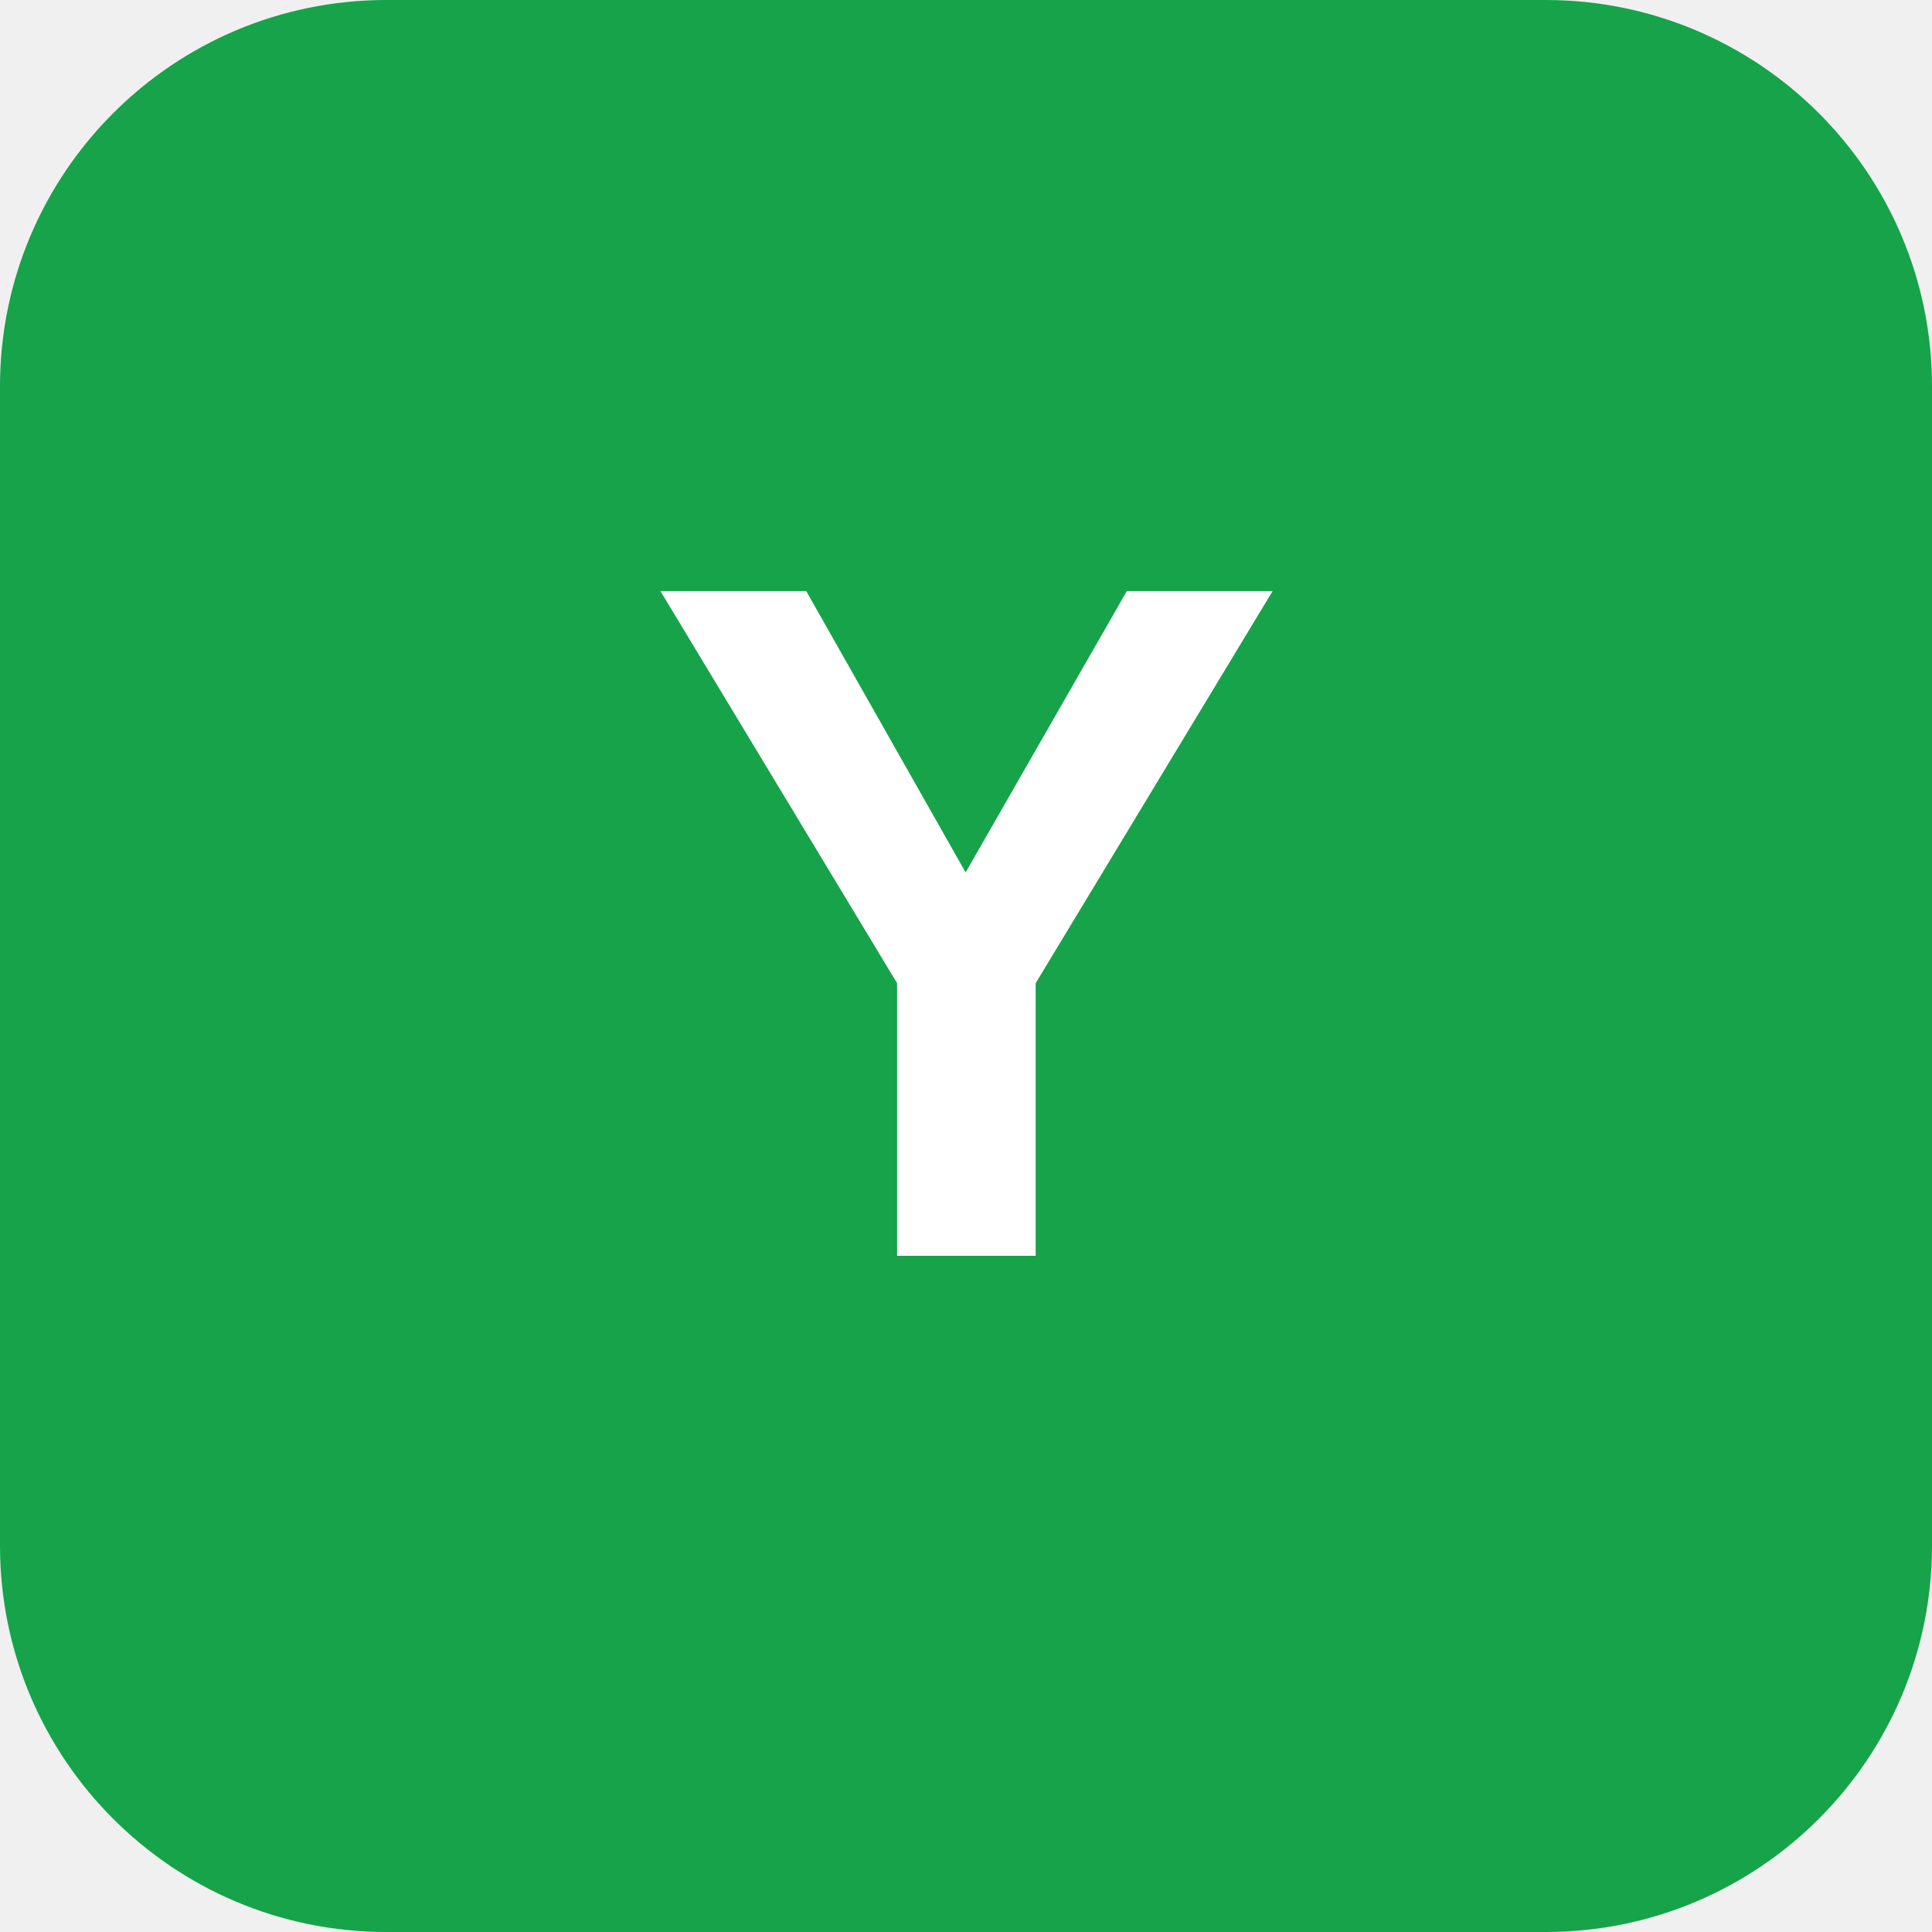
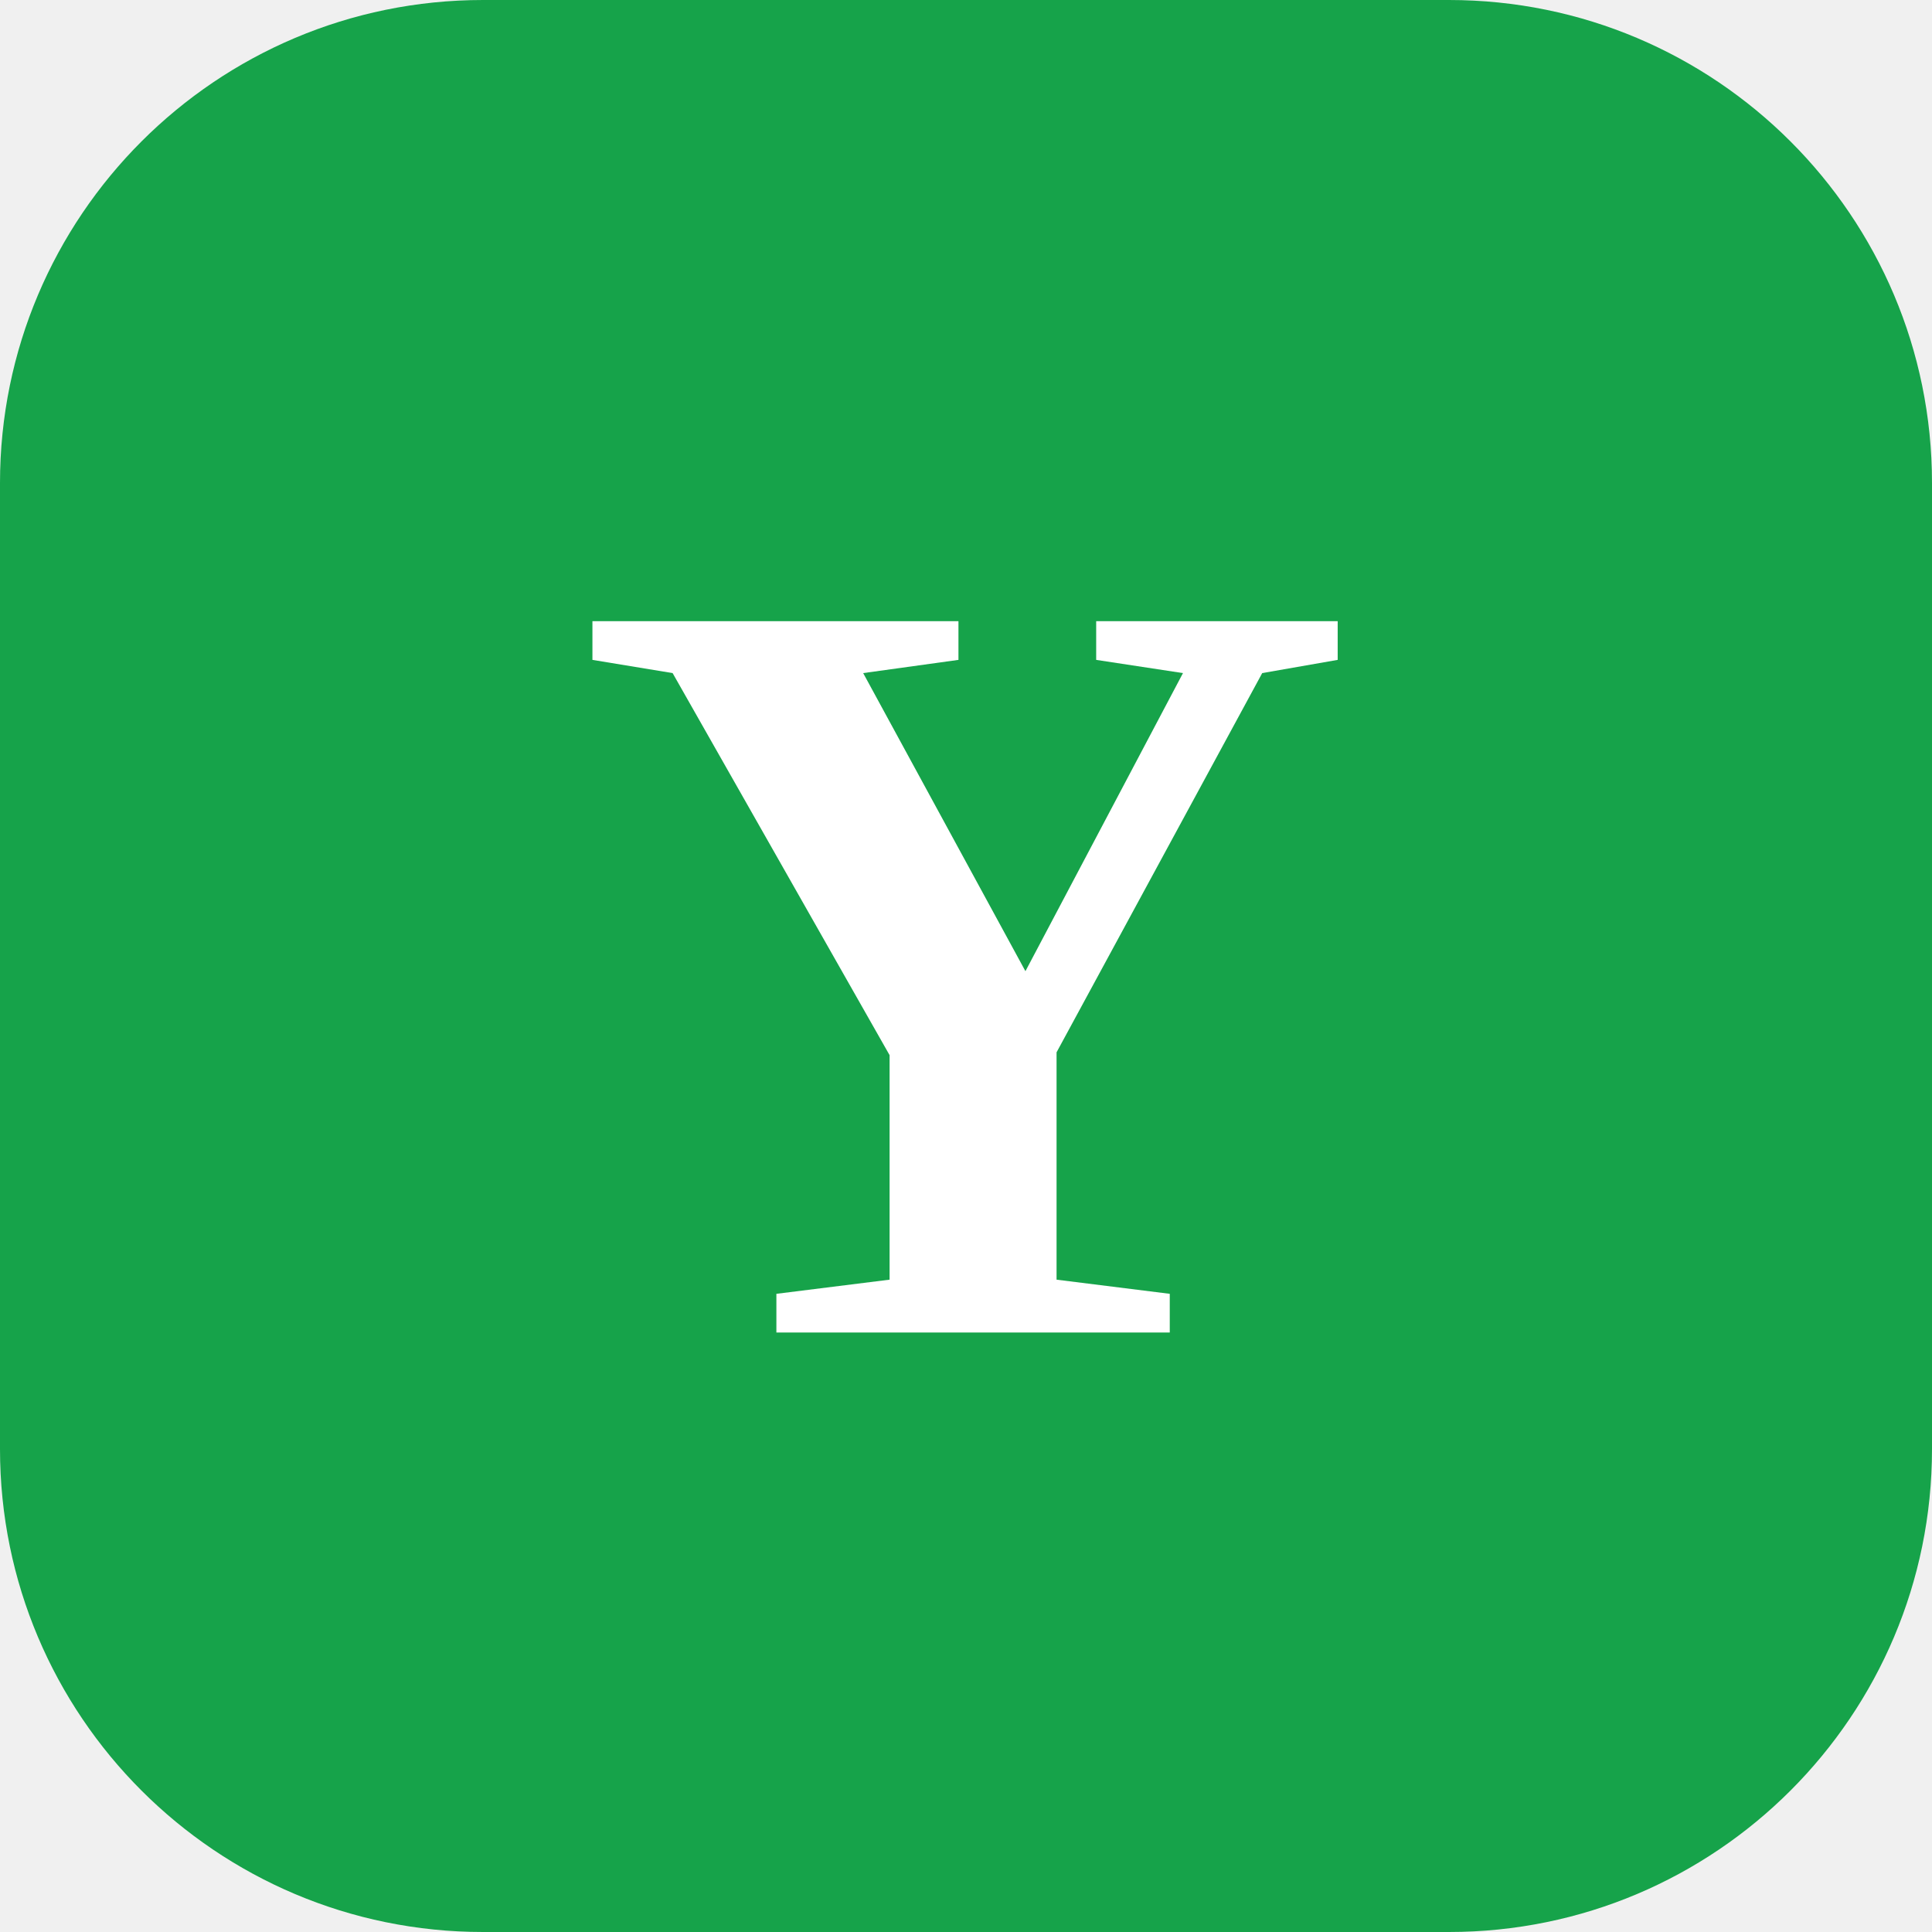
- <svg xmlns="http://www.w3.org/2000/svg" viewBox="0 0 100 100">
-   <rect width="100" height="100" rx="20" fill="#16A34A" />
-   <text x="50" y="65" font-family="Arial, sans-serif" font-size="50" font-weight="bold" fill="white" text-anchor="middle">Y</text>
+ <svg xmlns="http://www.w3.org/2000/svg" width="32" height="32" viewBox="0 0 32 32" fill="none">
+   <rect width="32" height="32" rx="8" fill="#16A34A" />
+   <text x="50%" y="50%" dominant-baseline="central" text-anchor="middle" fill="white" font-size="18" font-weight="bold">Y</text>
</svg>
